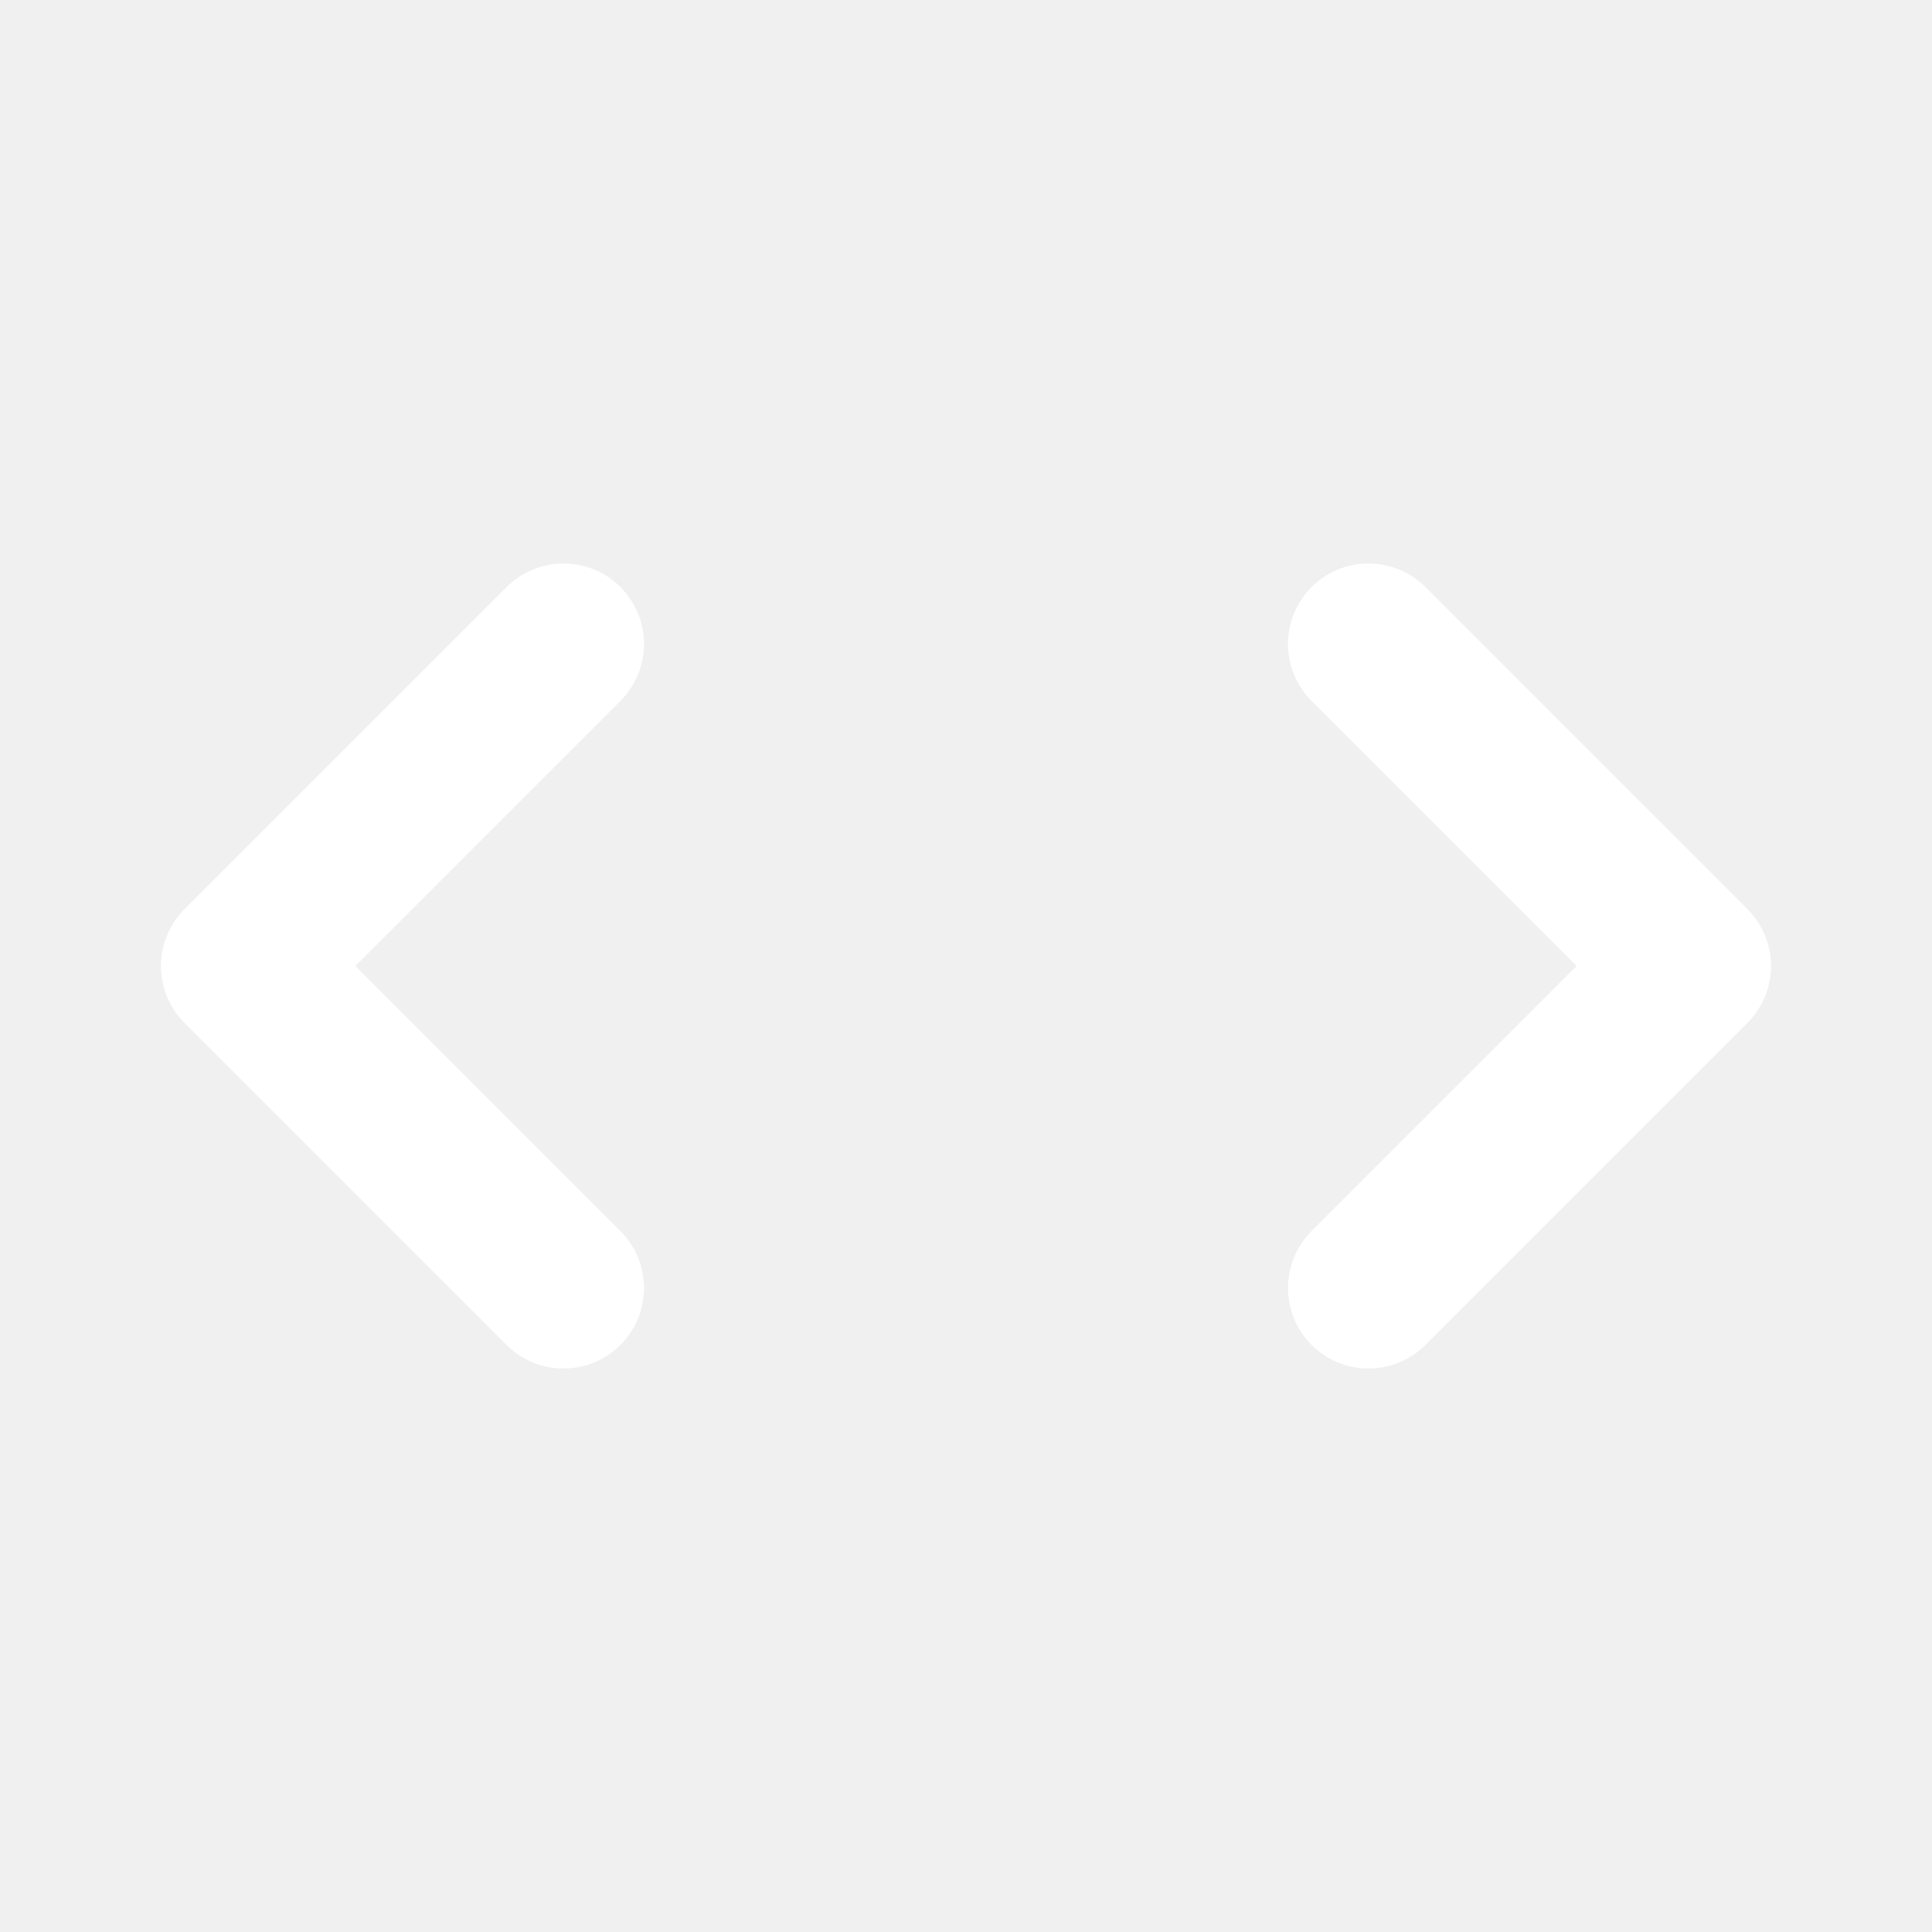
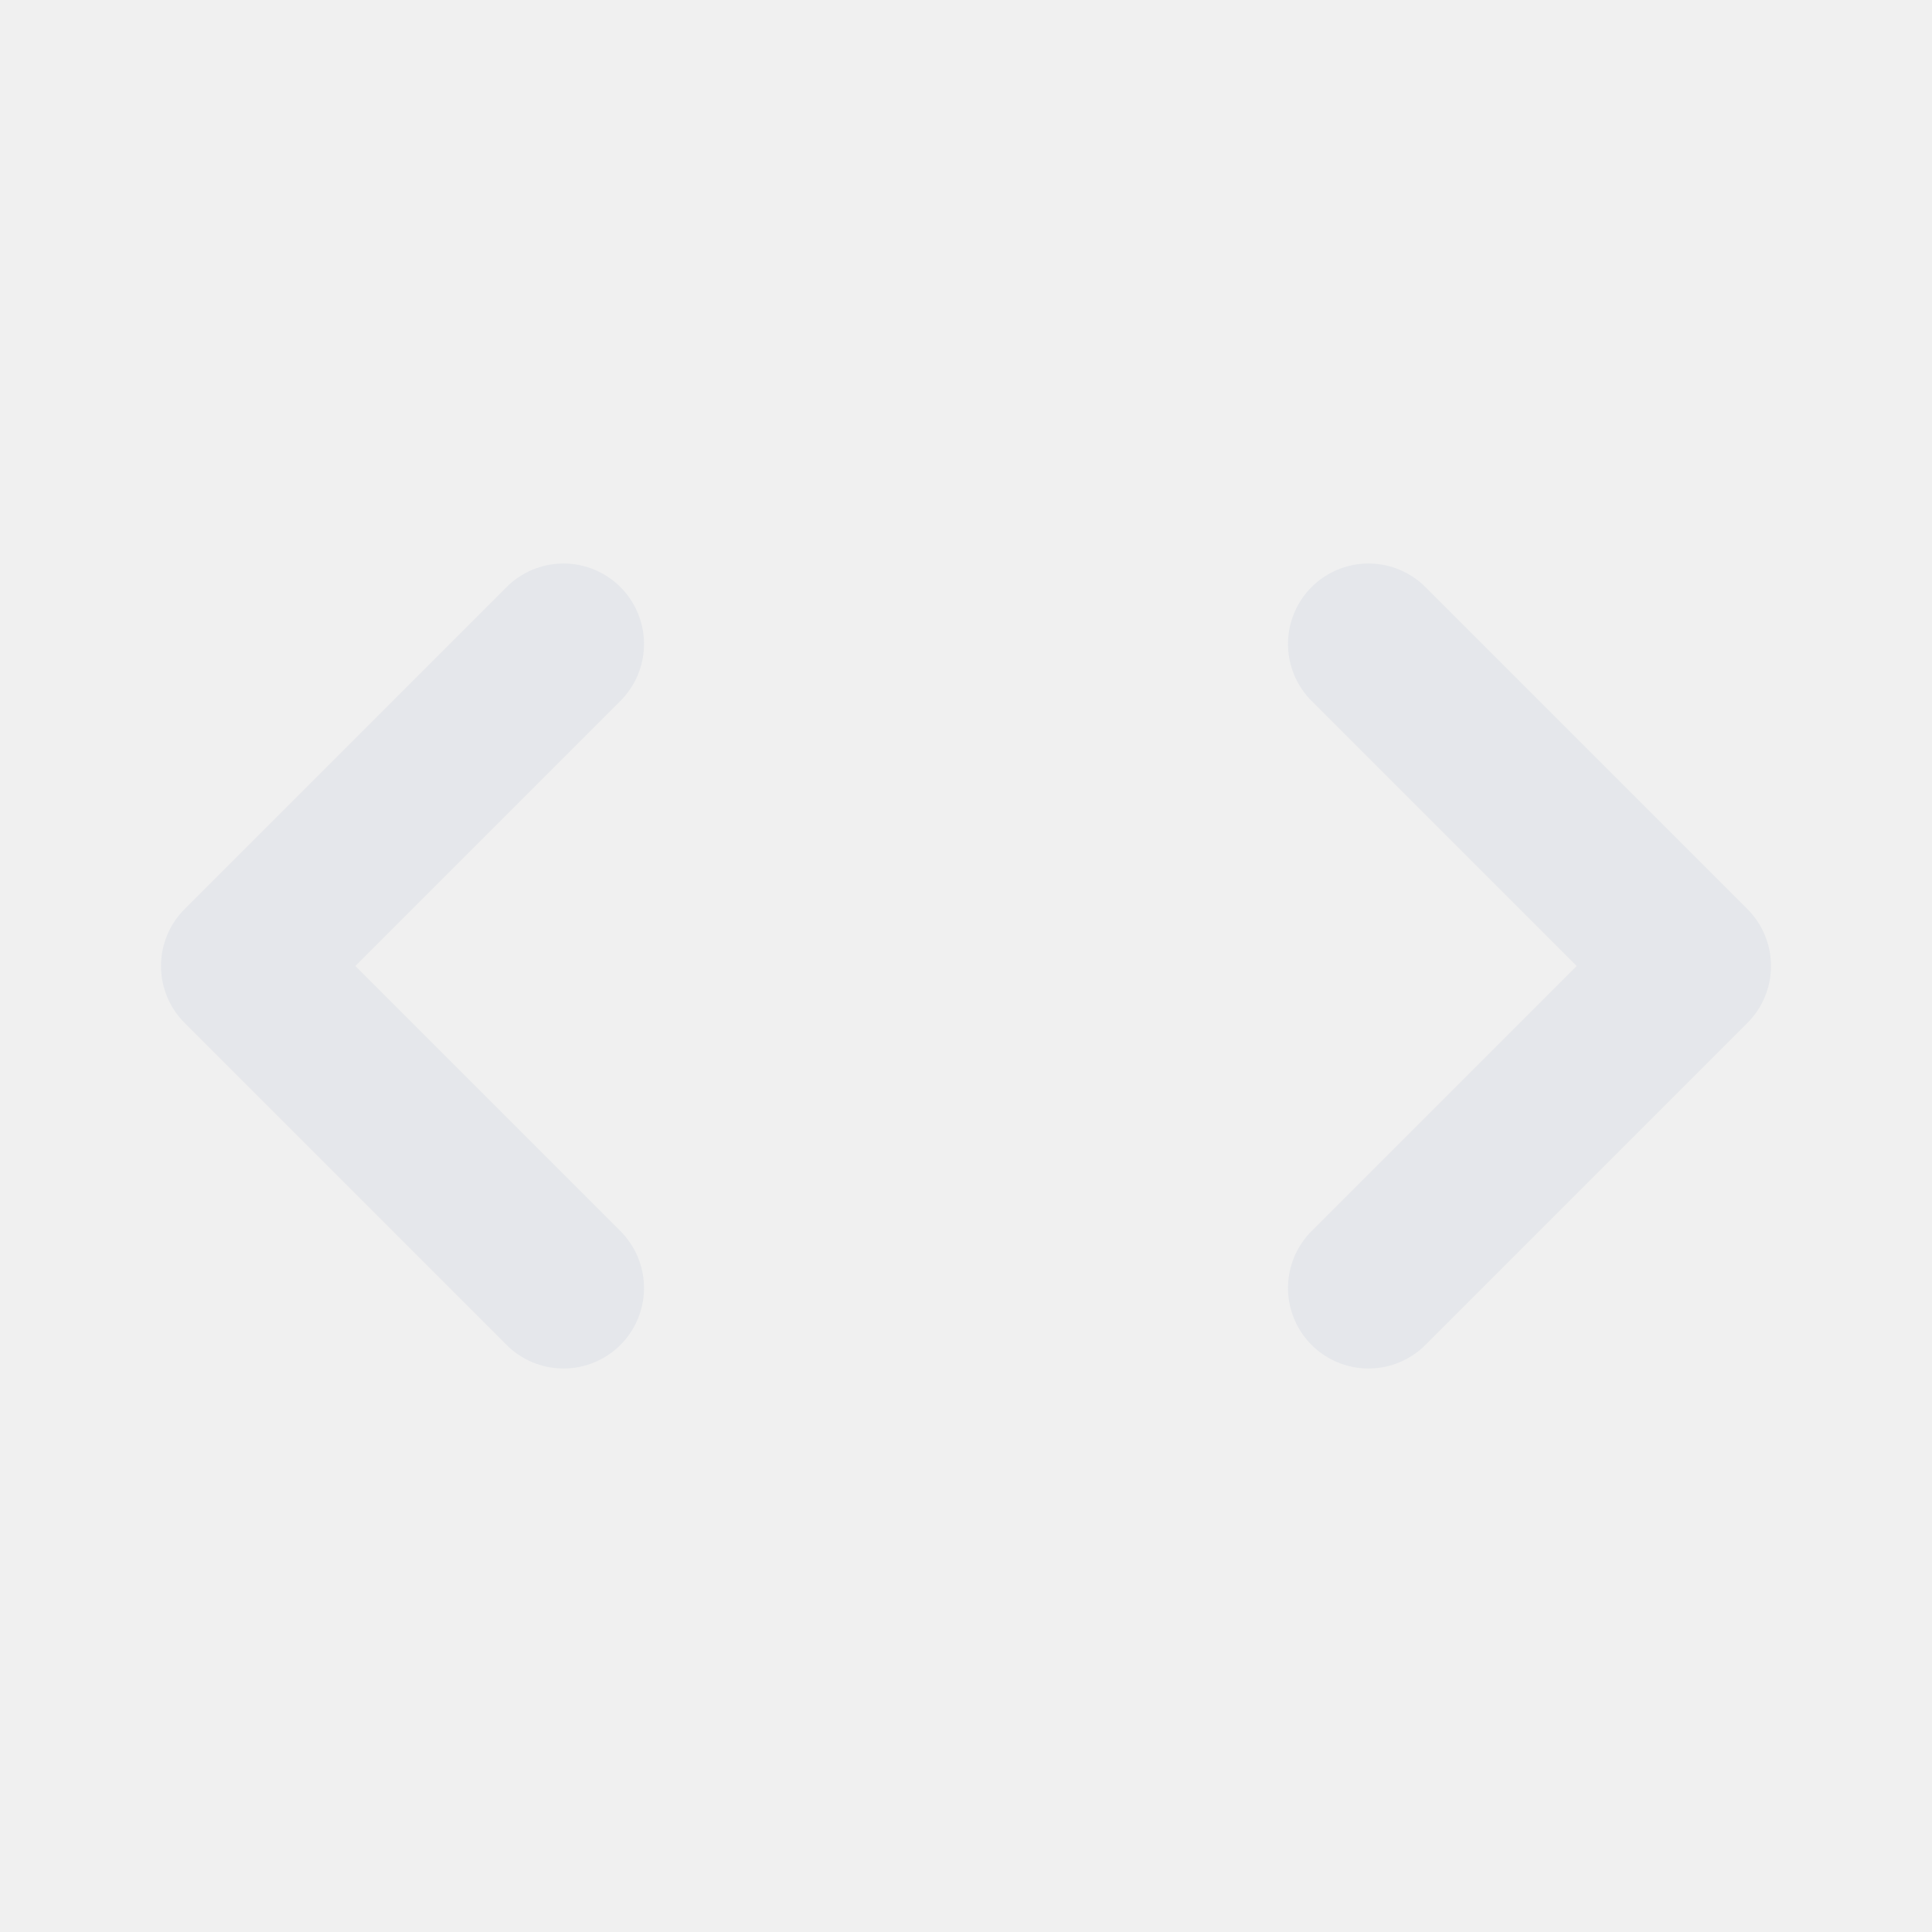
- <svg xmlns="http://www.w3.org/2000/svg" width="24" height="24" viewBox="0 0 24 24" fill="none" stroke="white" stroke-width="2" stroke-linecap="round" stroke-linejoin="round" class="icon icon-tabler icons-tabler-outline icon-tabler-code">
+ <svg xmlns="http://www.w3.org/2000/svg" width="24" height="24" viewBox="0 0 24 24" fill="none" stroke="#e5e7eb" stroke-width="2" stroke-linecap="round" stroke-linejoin="round" class="icon icon-tabler icons-tabler-outline icon-tabler-code">
  <path stroke="none" d="M0 0h24v24H0z" fill="none" />
  <path d="M7 8l-4 4l4 4" />
  <path d="M17 8l4 4l-4 4" />
</svg>
